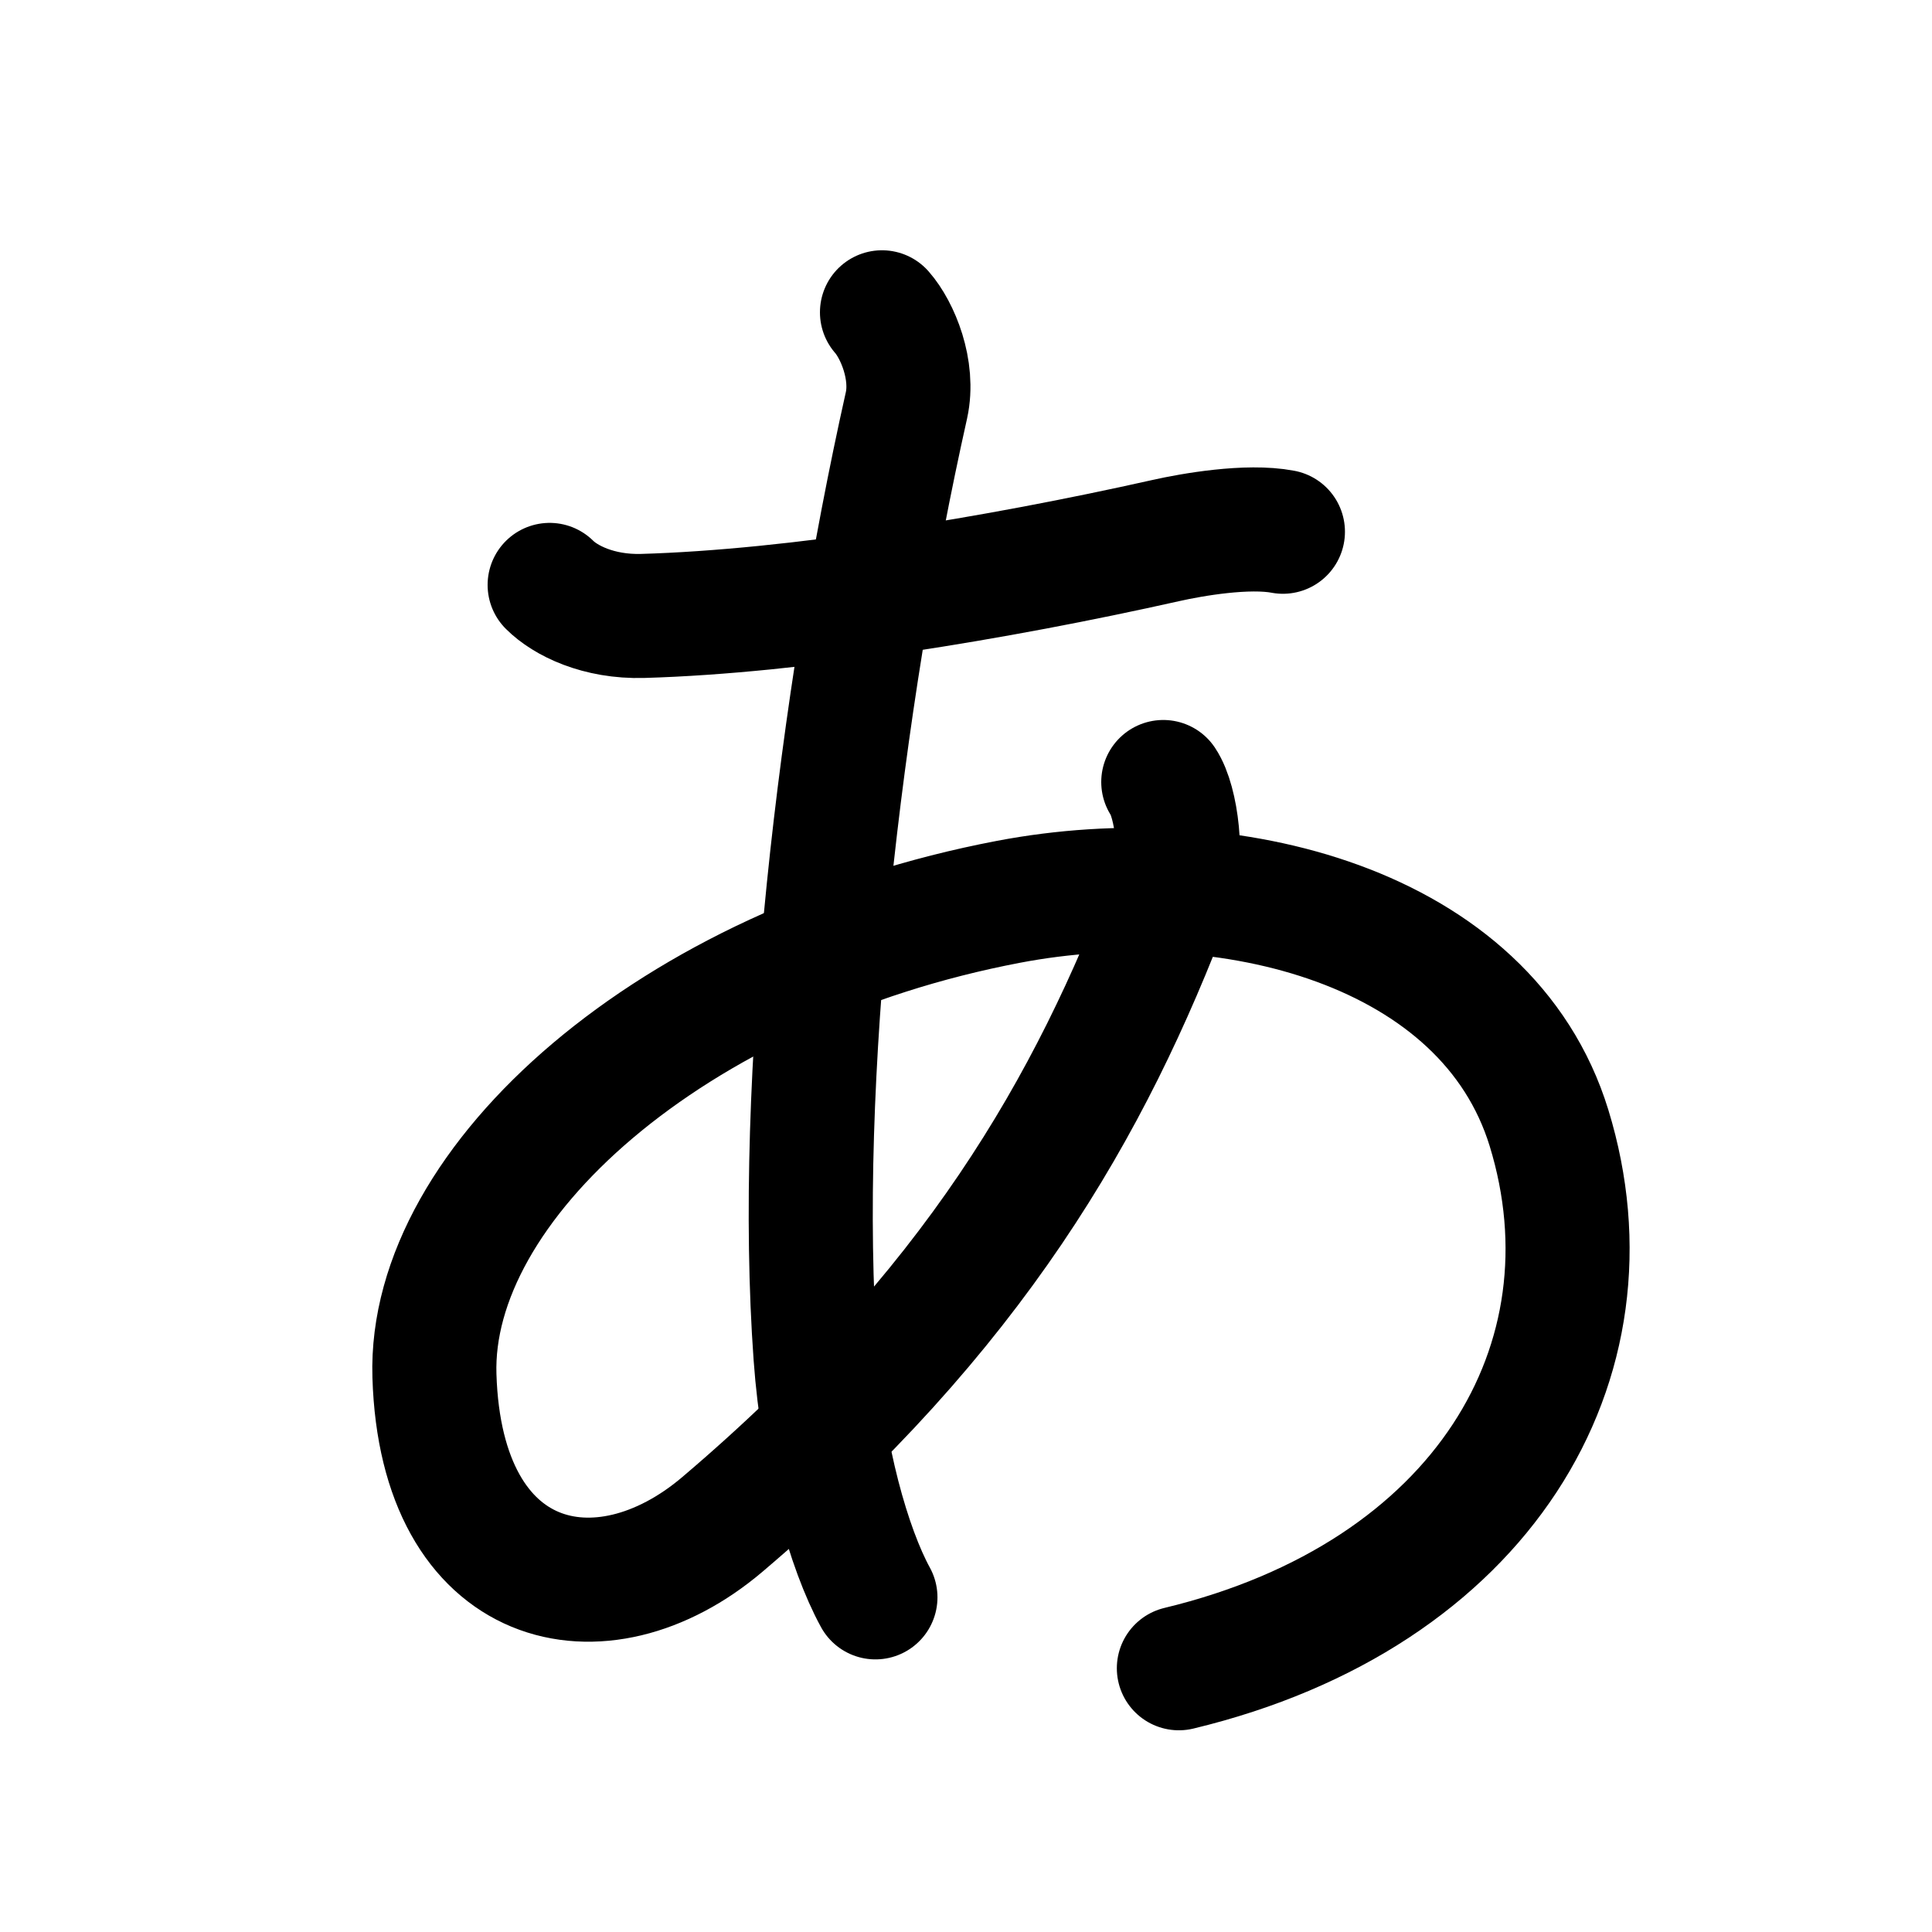
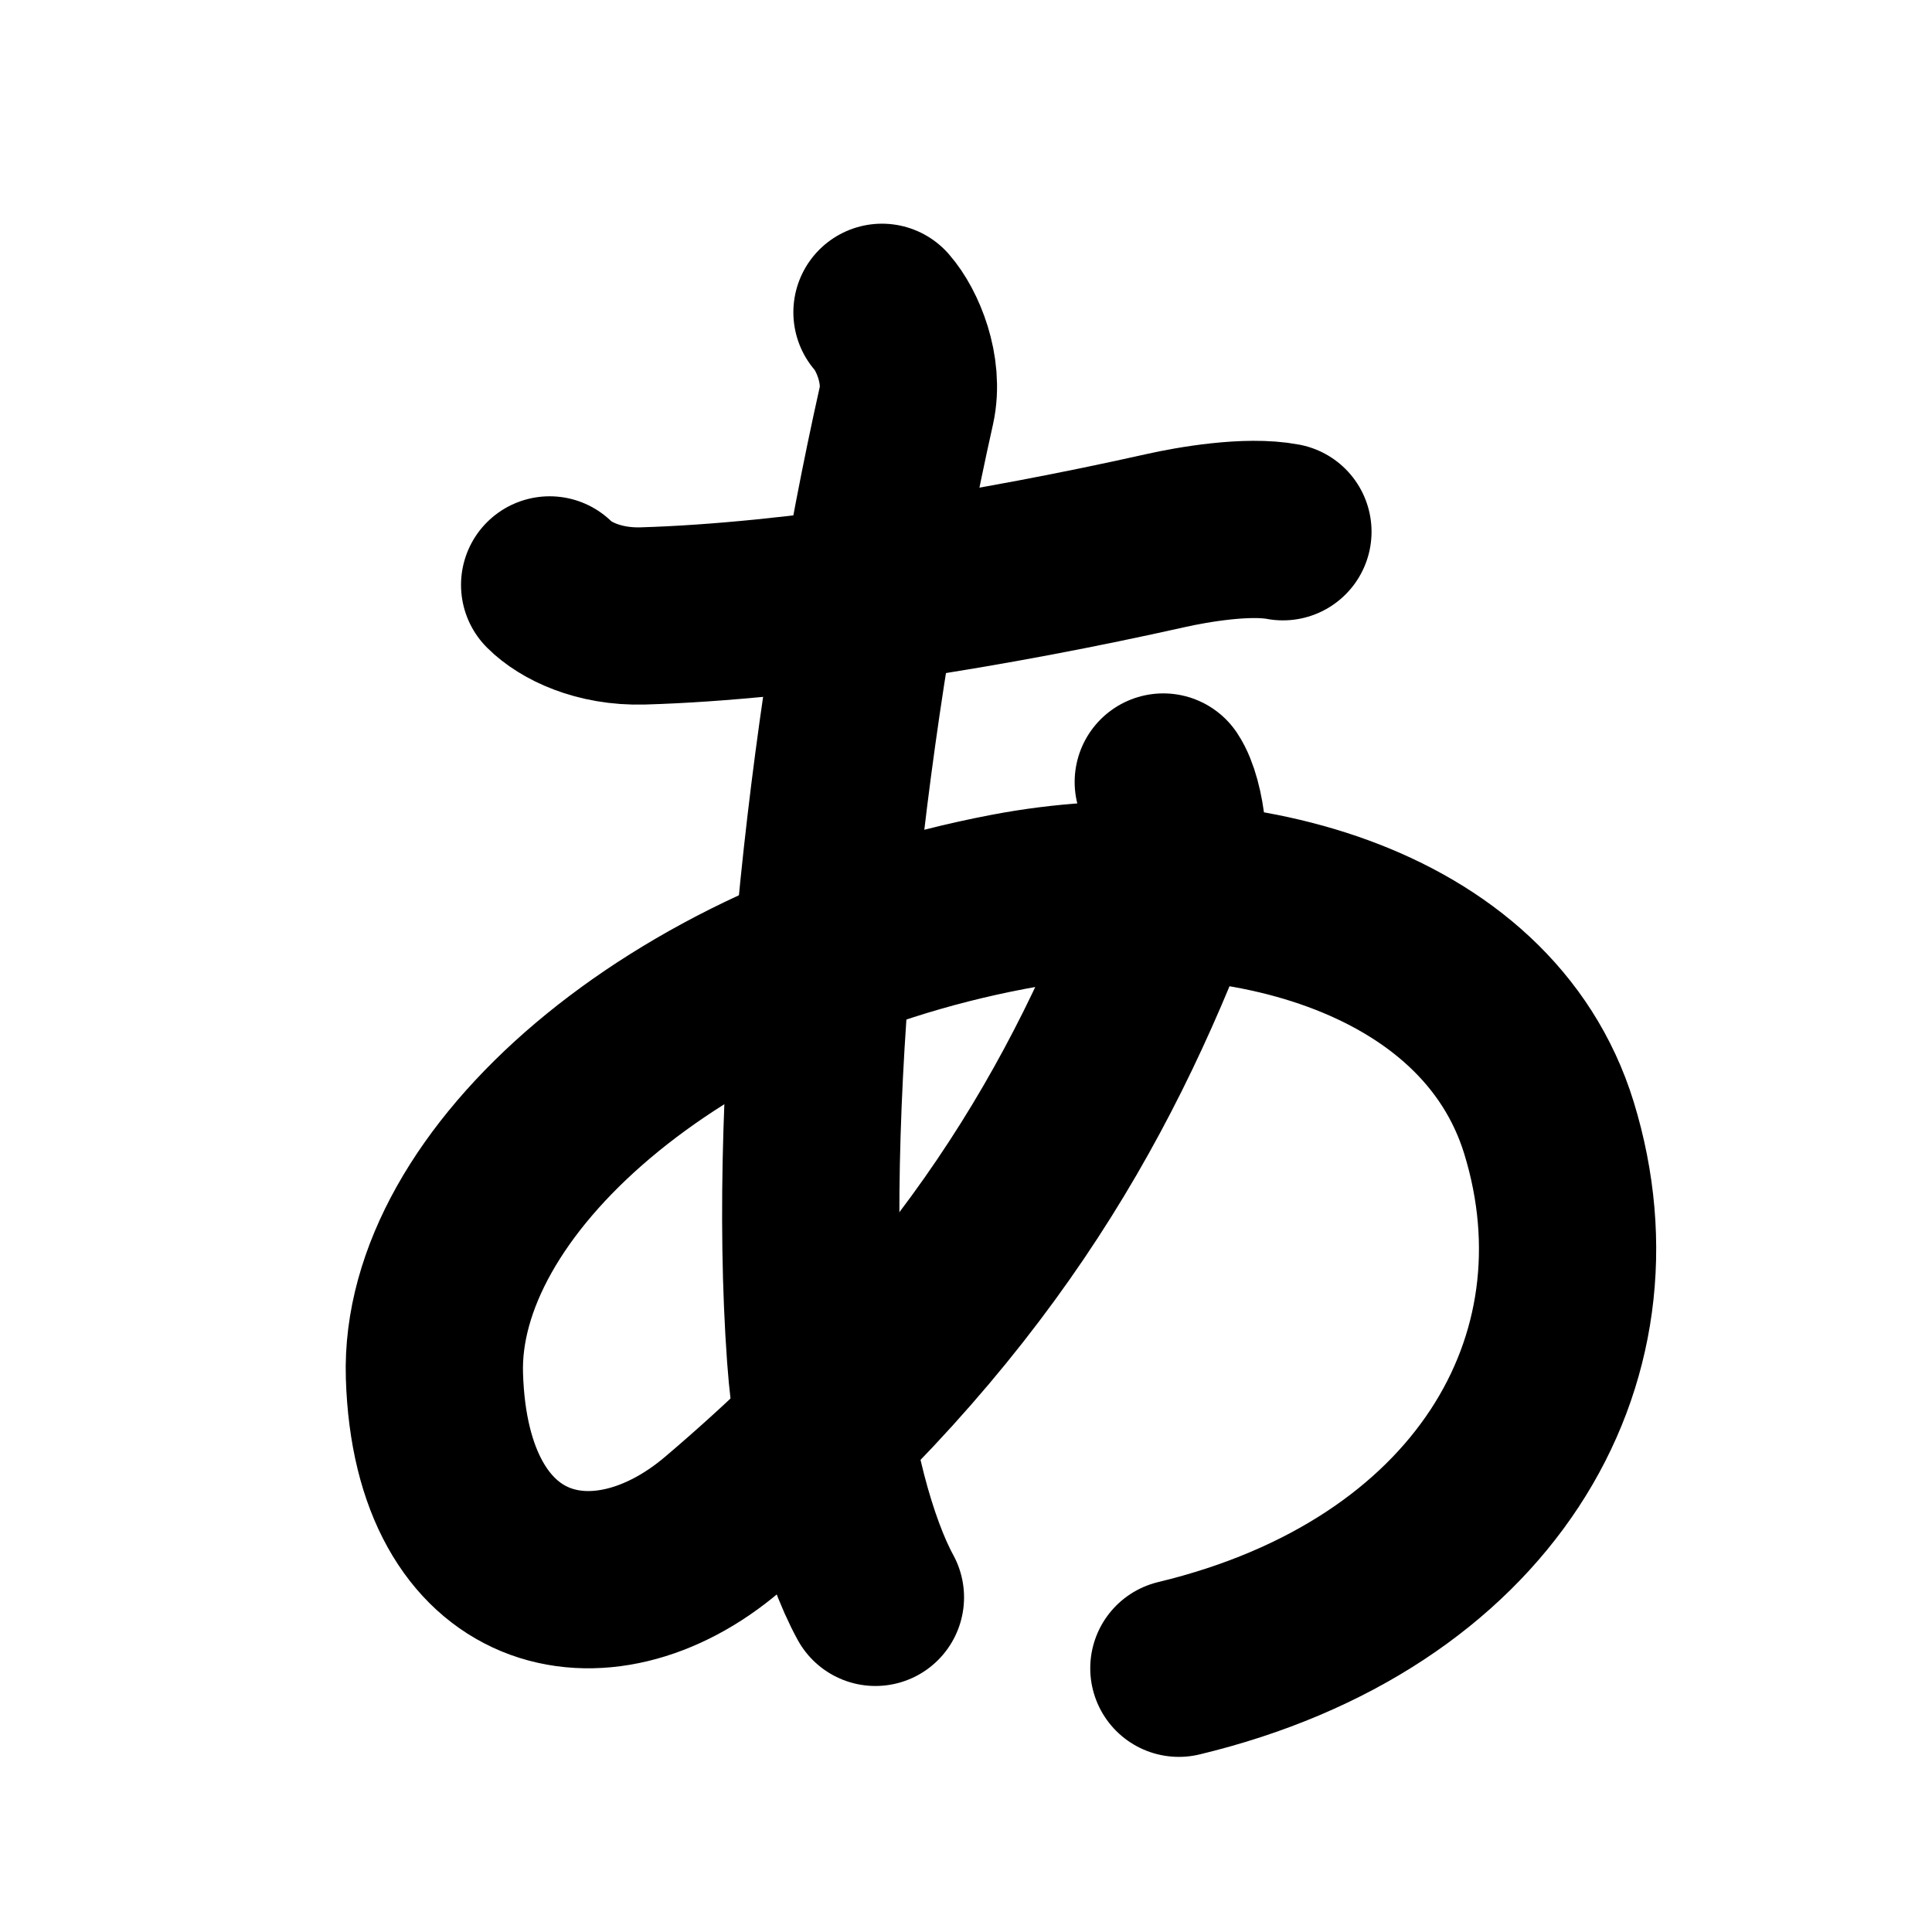
- <svg xmlns="http://www.w3.org/2000/svg" width="109" height="109" viewBox="0 0 109 109">
-   <g id="kvg:StrokePaths_03042" style="fill:none;stroke:#000000;stroke-width:7;stroke-linecap:round;stroke-linejoin:round;">
-     <g id="kvg:03042">
-       <path id="kvg:03042-s1" d="M31.01,33c0.88,0.88,2.75,1.82,5.25,1.75c8.62-0.25,20-2.12,29.5-4.25c1.51-0.34,4.62-0.88,6.62-0.5" />
-       <path id="kvg:03042-s2" d="M49.76,17.62c0.88,1,1.82,3.26,1.38,5.25c-3.75,16.75-6.25,38.13-5.13,53.63c0.41,5.7,1.88,10.88,3.38,13.62" />
-       <path id="kvg:03042-s3" d="M65.63,44.12c0.75,1.12,1.16,4.39,0.5,6.12c-4.62,12.26-11.24,23.76-25.37,35.76c-6.86,5.83-15.88,3.75-16.25-8.38c-0.34-10.87,13.38-23.12,32.38-26.74c12.42-2.37,27,1.38,30.5,12.75c4.05,13.18-3.76,26.37-20.88,30.49" />
-     </g>
-   </g>
+ <svg xmlns="http://www.w3.org/2000/svg" width="109" height="109" viewBox="0 0 109 109" version="1.1">
+   <path id="kvg:03042-s1" d="m 31.01,33 c 0.88,0.88 2.75,1.82 5.25,1.75 8.62,-0.25 20,-2.12 29.5,-4.25 1.51,-0.34 4.62,-0.88 6.62,-0.5" style="fill:none;stroke:#000000;stroke-width:10;stroke-linecap:round;stroke-linejoin:round" />
+   <path id="kvg:03042-s2" d="m 49.76,17.62 c 0.88,1 1.82,3.26 1.38,5.25 -3.75,16.75 -6.25,38.13 -5.13,53.63 0.41,5.7 1.88,10.88 3.38,13.62" style="fill:none;stroke:#000000;stroke-width:10;stroke-linecap:round;stroke-linejoin:round" />
+   <path id="kvg:03042-s3" d="m 65.63,44.12 c 0.75,1.12 1.16,4.39 0.5,6.12 C 61.51,62.5 54.89,74 40.76,86 33.9,91.83 24.88,89.75 24.51,77.62 24.17,66.75 37.89,54.5 56.89,50.88 c 12.42,-2.37 27,1.38 30.5,12.75 C 91.44,76.81 83.63,90 66.51,94.12" style="fill:none;stroke:#000000;stroke-width:10;stroke-linecap:round;stroke-linejoin:round" />
</svg>
